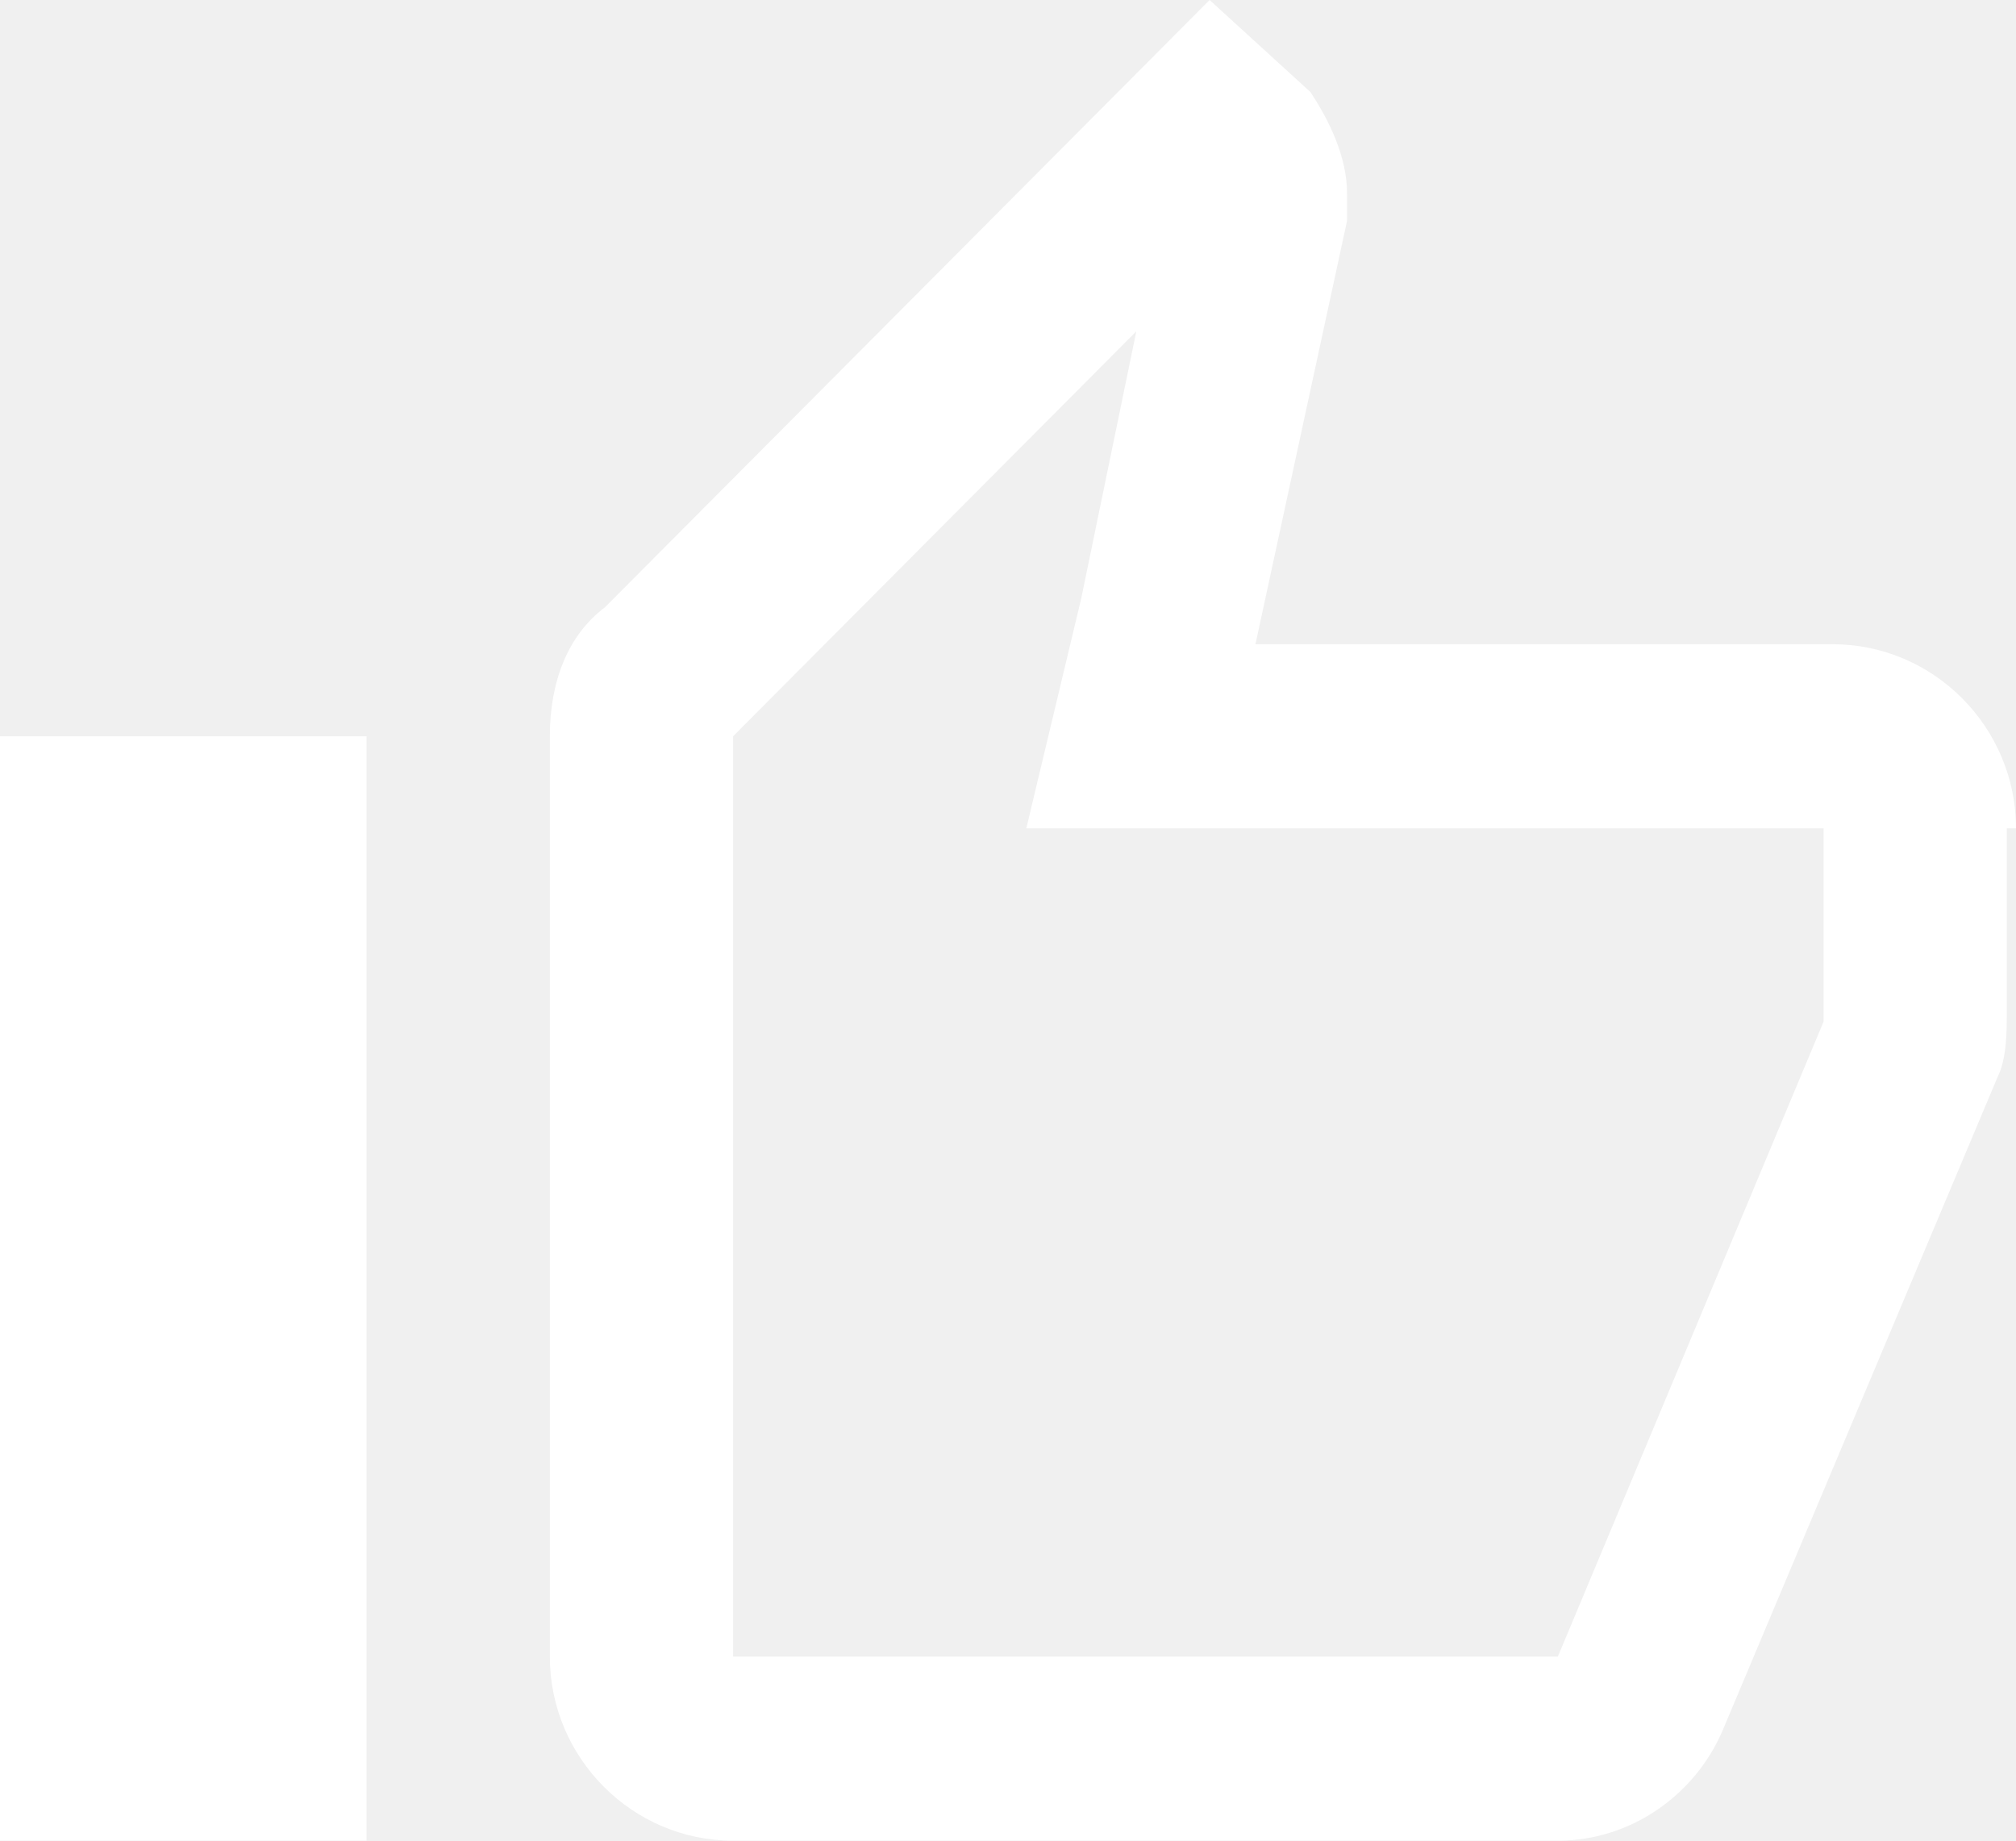
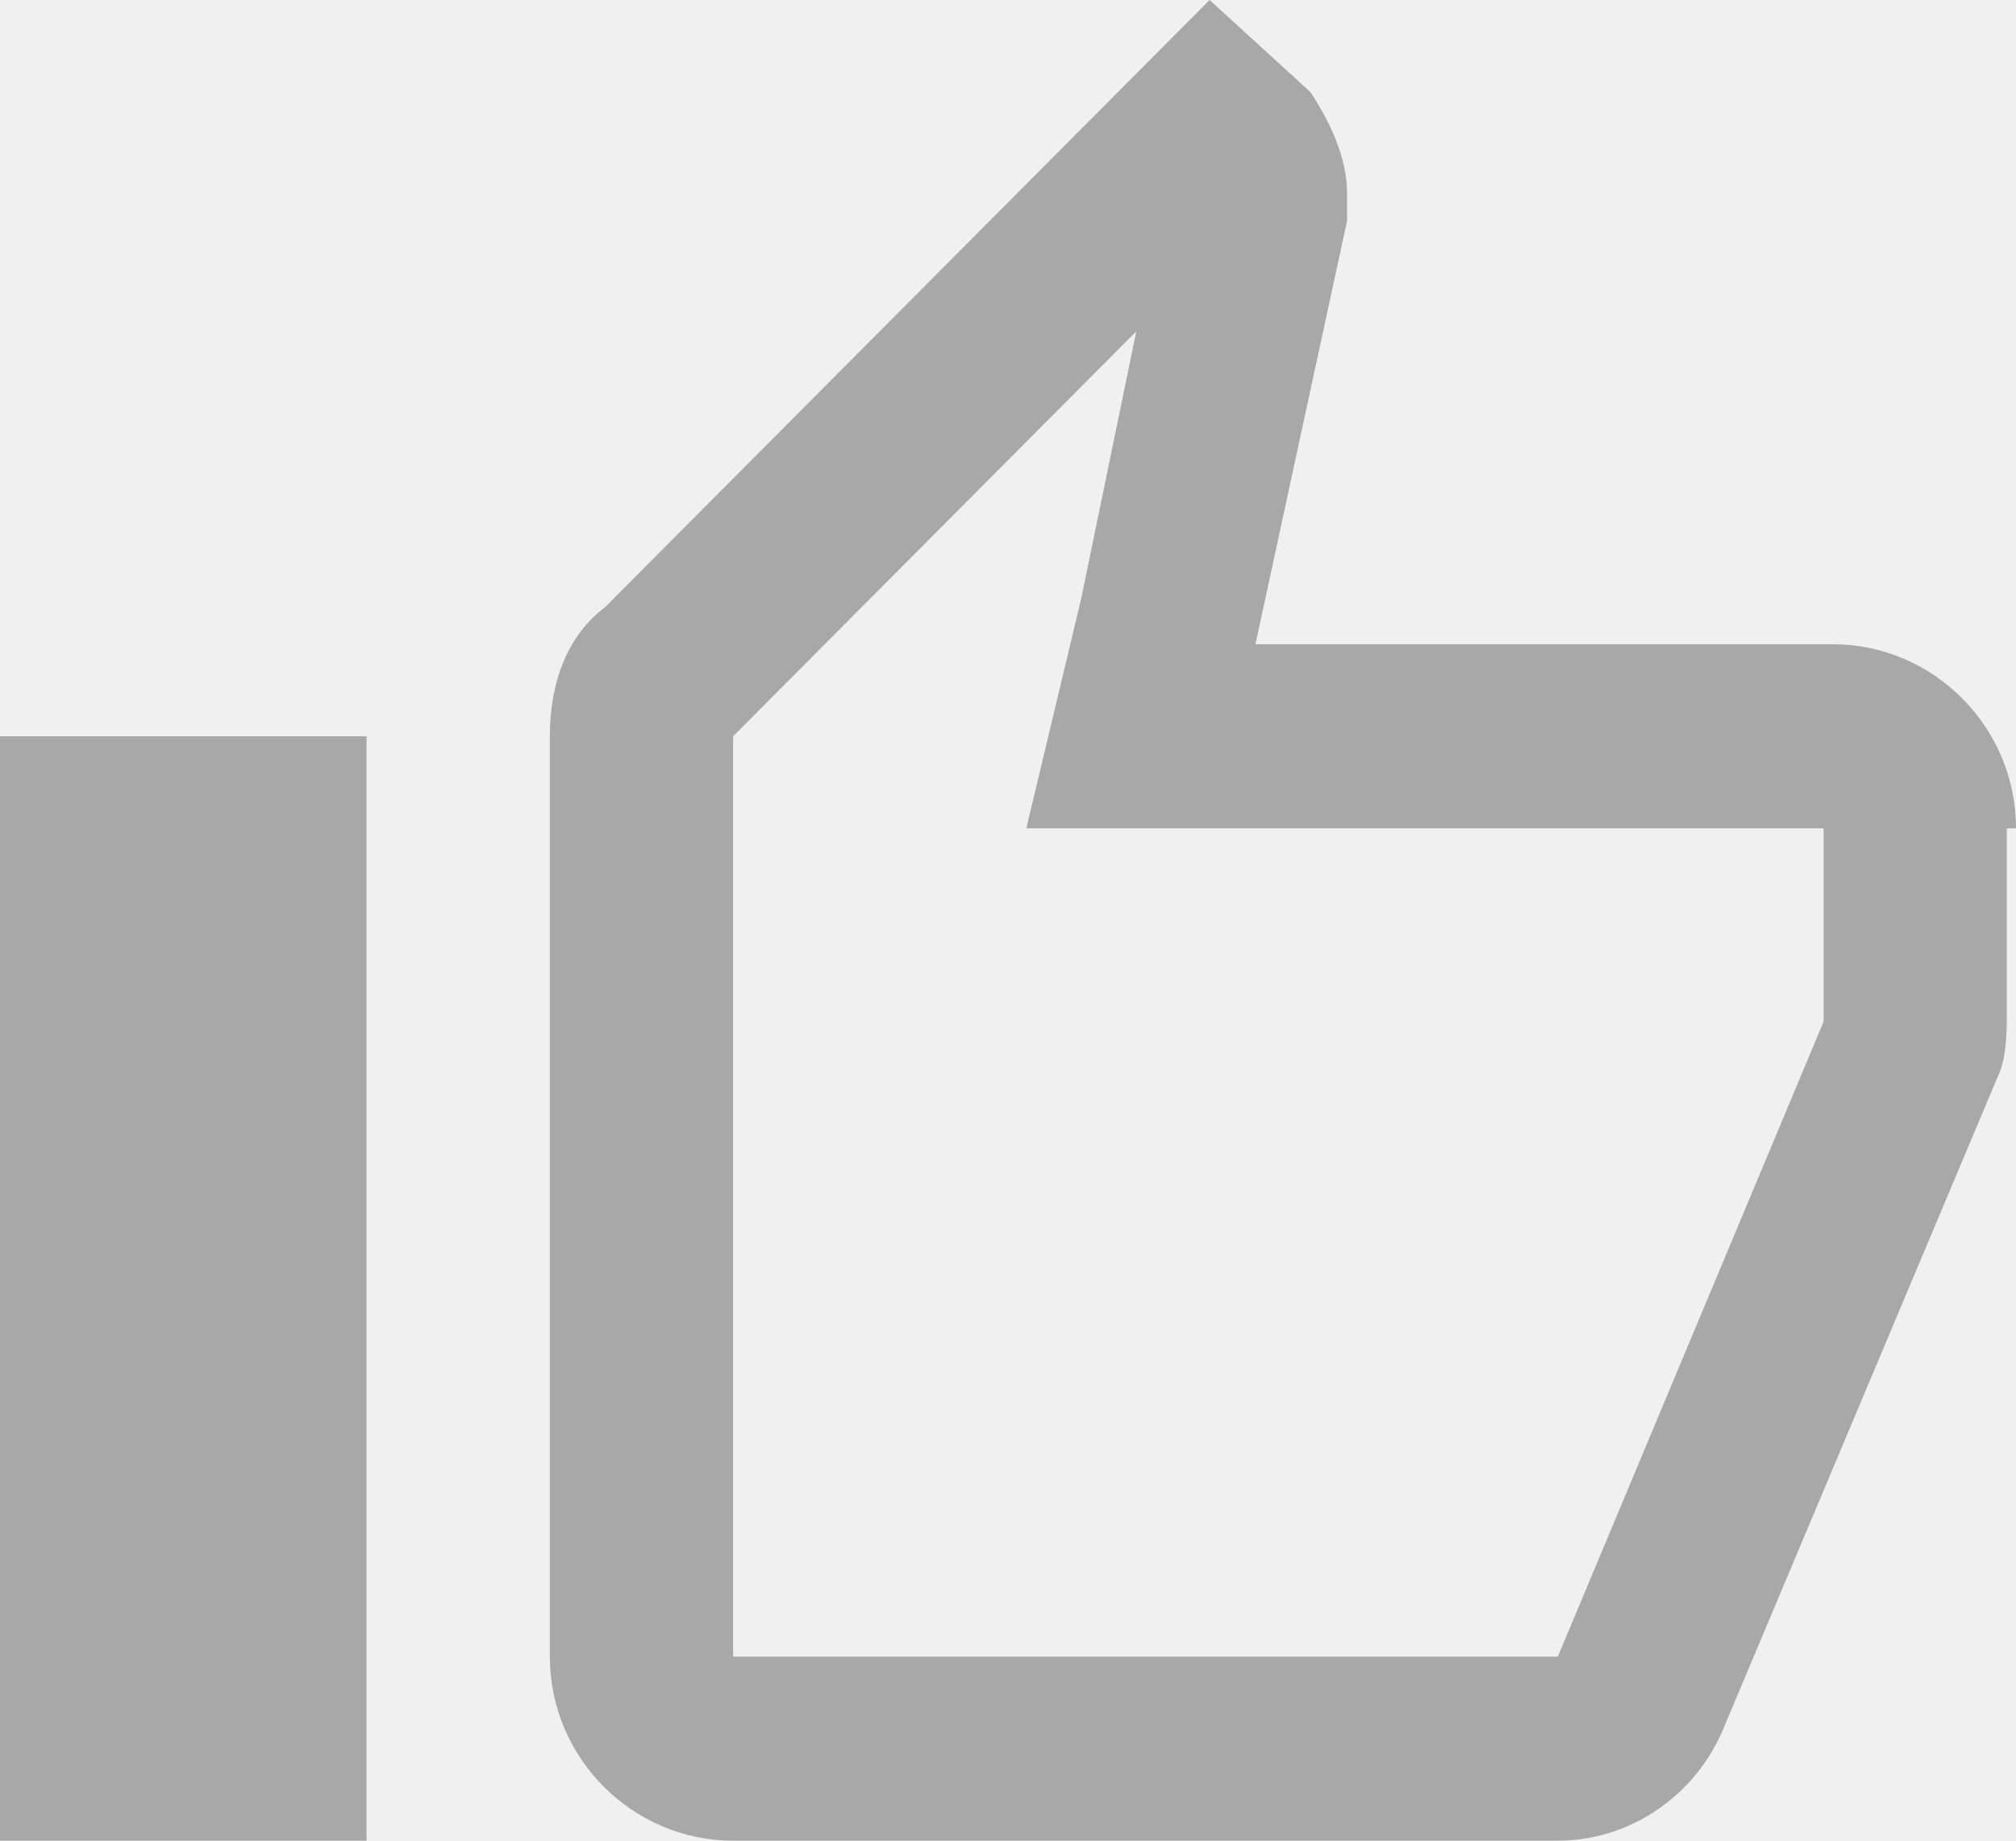
<svg xmlns="http://www.w3.org/2000/svg" width="23" height="21" viewBox="0 0 23 21" fill="none">
-   <path d="M12.964 3.78L12.336 6.825L11.709 9.45H14.323H20.805V11.55C20.805 11.55 20.805 11.55 20.805 11.655L17.773 18.9H8.364V8.4L12.964 3.78ZM2.091 10.5V18.9V10.5ZM13.8 0L6.9 6.93C6.482 7.245 6.273 7.77 6.273 8.4V18.9C6.273 20.055 7.214 21 8.364 21H17.773C18.609 21 19.341 20.475 19.654 19.74L22.791 12.285C22.895 12.075 22.895 11.76 22.895 11.55V9.45H23C23 8.295 22.059 7.35 20.909 7.35H14.323L15.368 2.52V2.205C15.368 1.785 15.159 1.365 14.95 1.05L13.8 0ZM4.182 8.4H0V21H4.182V8.4Z" fill="white" />
+   <path opacity="0.3" d="M12.964 3.78L12.336 6.825L11.709 9.45H14.323H20.805V11.55C20.805 11.55 20.805 11.55 20.805 11.655L17.773 18.9H8.364V8.4L12.964 3.78ZM2.091 10.5V18.9V10.5ZM13.8 0L6.9 6.93C6.482 7.245 6.273 7.77 6.273 8.4V18.9C6.273 20.055 7.214 21 8.364 21H17.773C18.609 21 19.341 20.475 19.654 19.74L22.791 12.285C22.895 12.075 22.895 11.76 22.895 11.55V9.45H23C23 8.295 22.059 7.35 20.909 7.35H14.323L15.368 2.52V2.205C15.368 1.785 15.159 1.365 14.95 1.05L13.8 0ZM4.182 8.4H0V21H4.182V8.4Z" fill="black" />
</svg>
